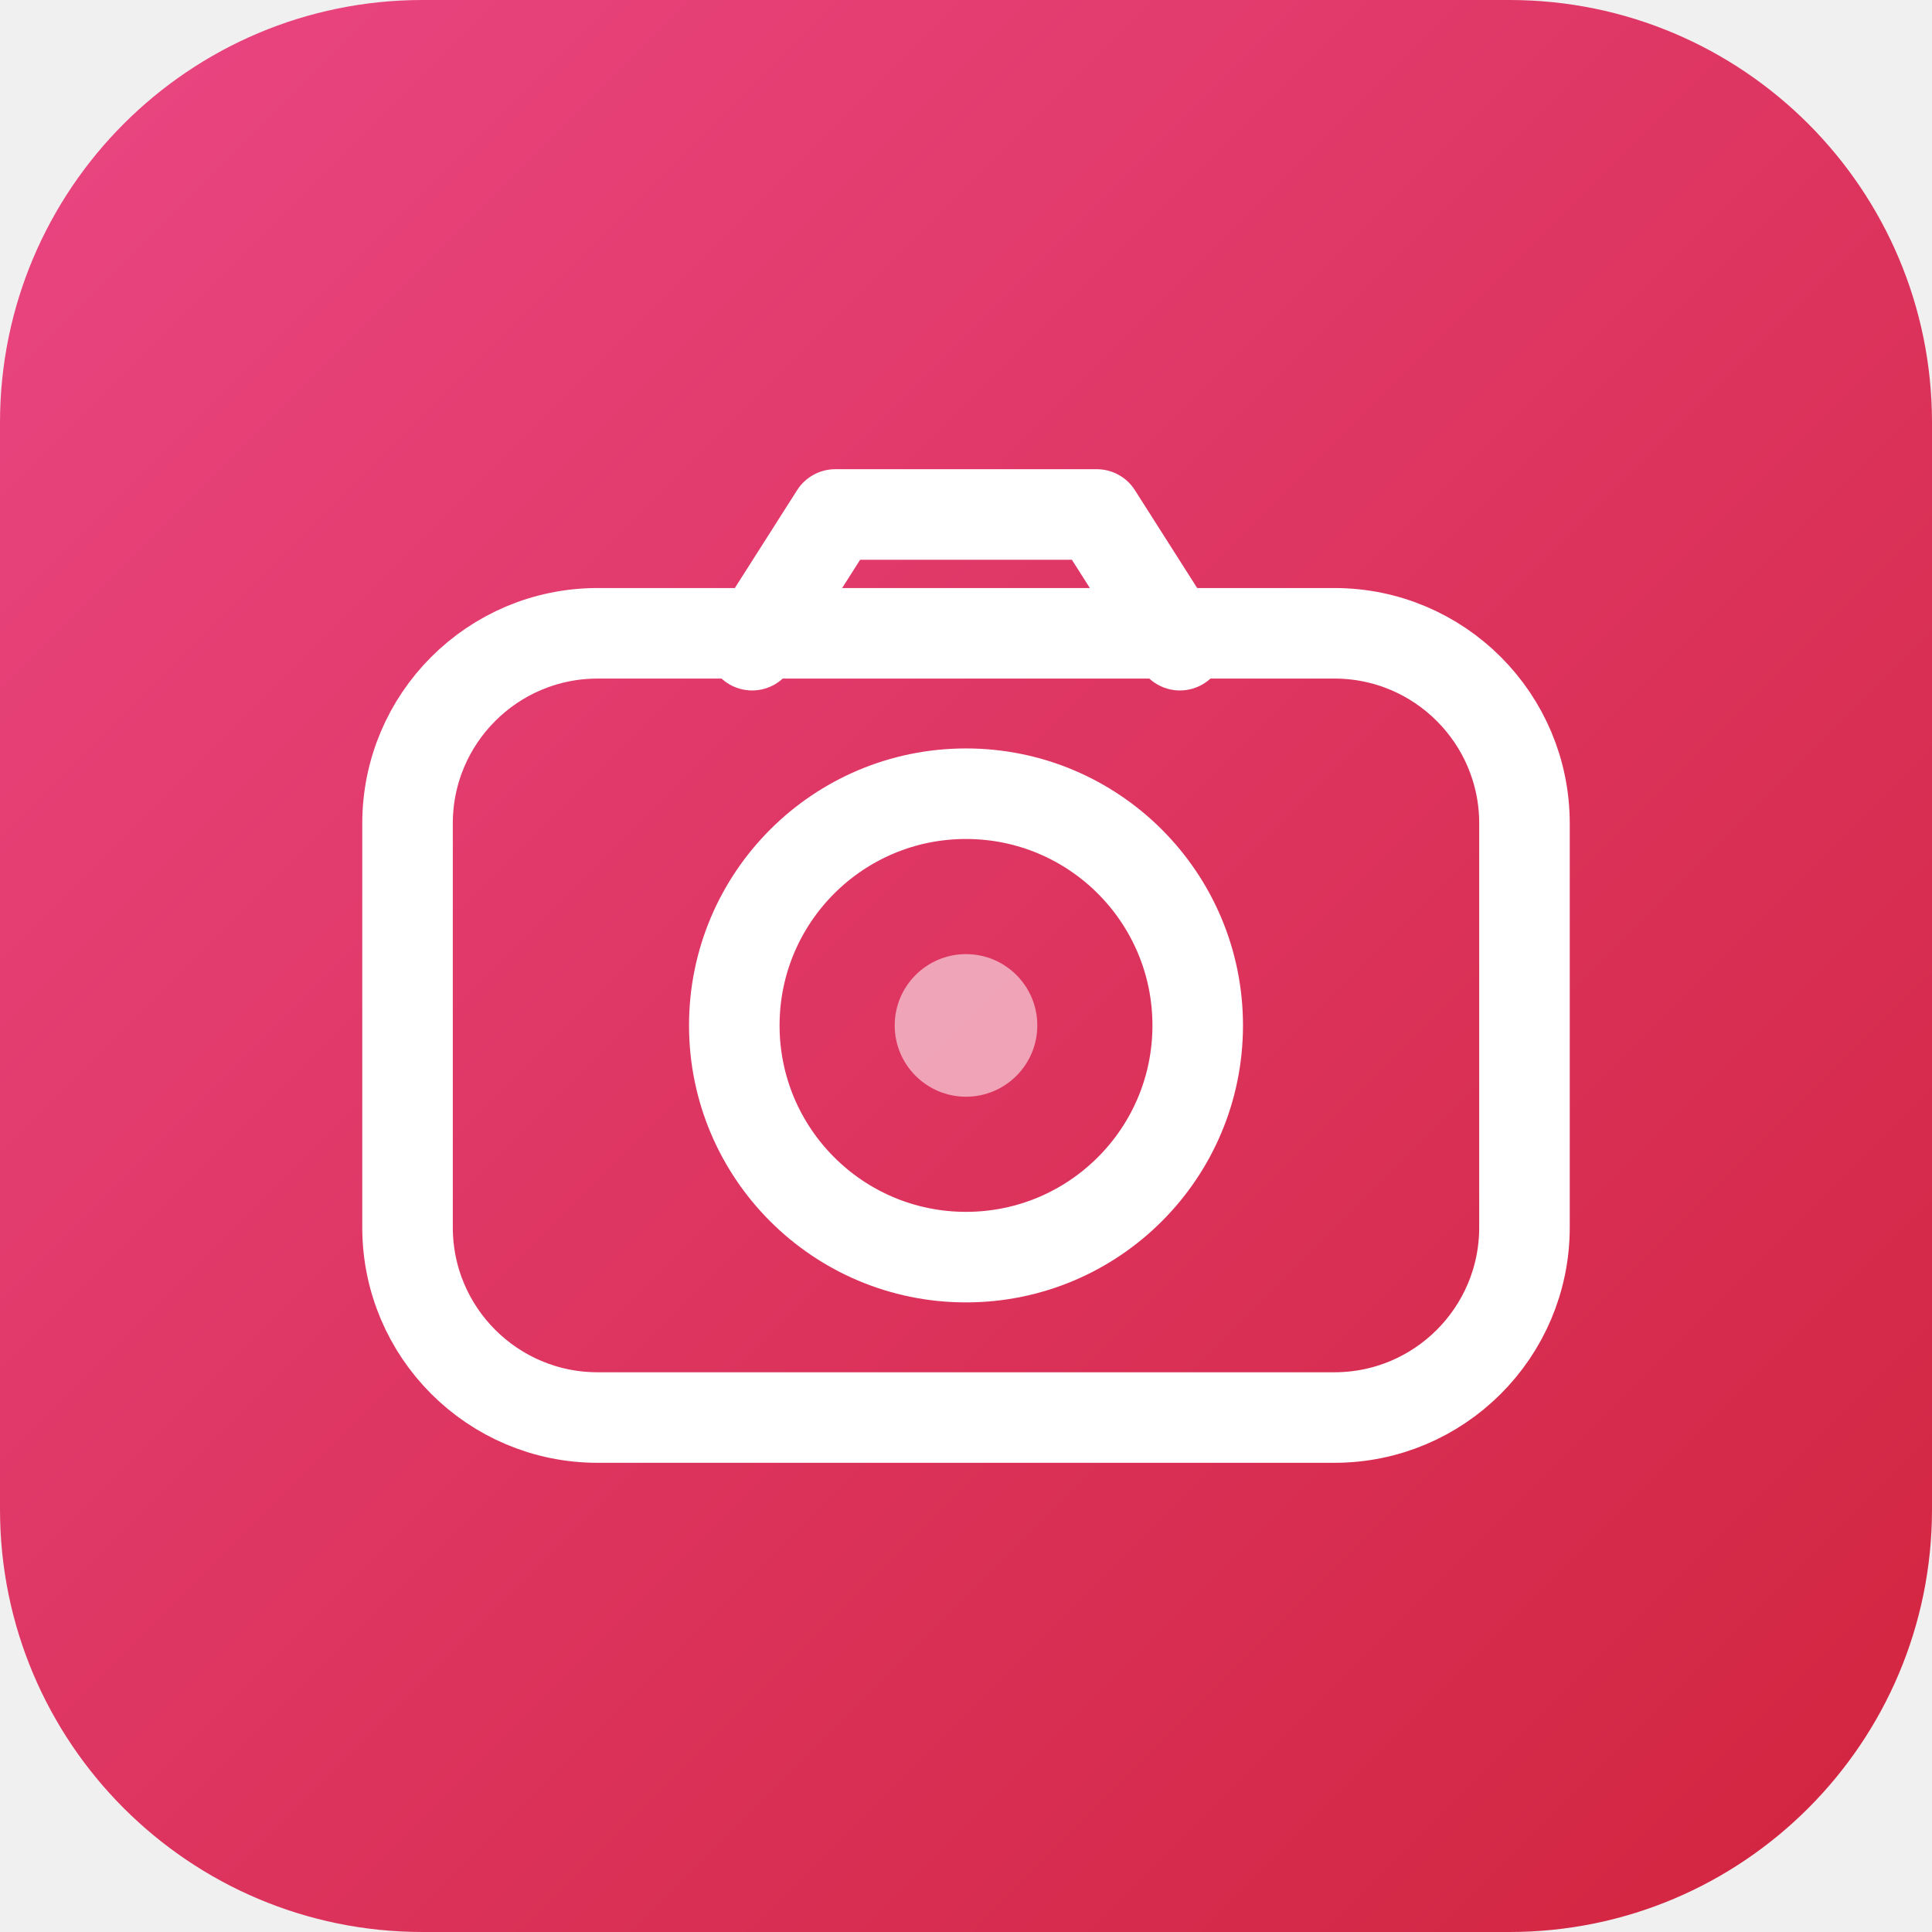
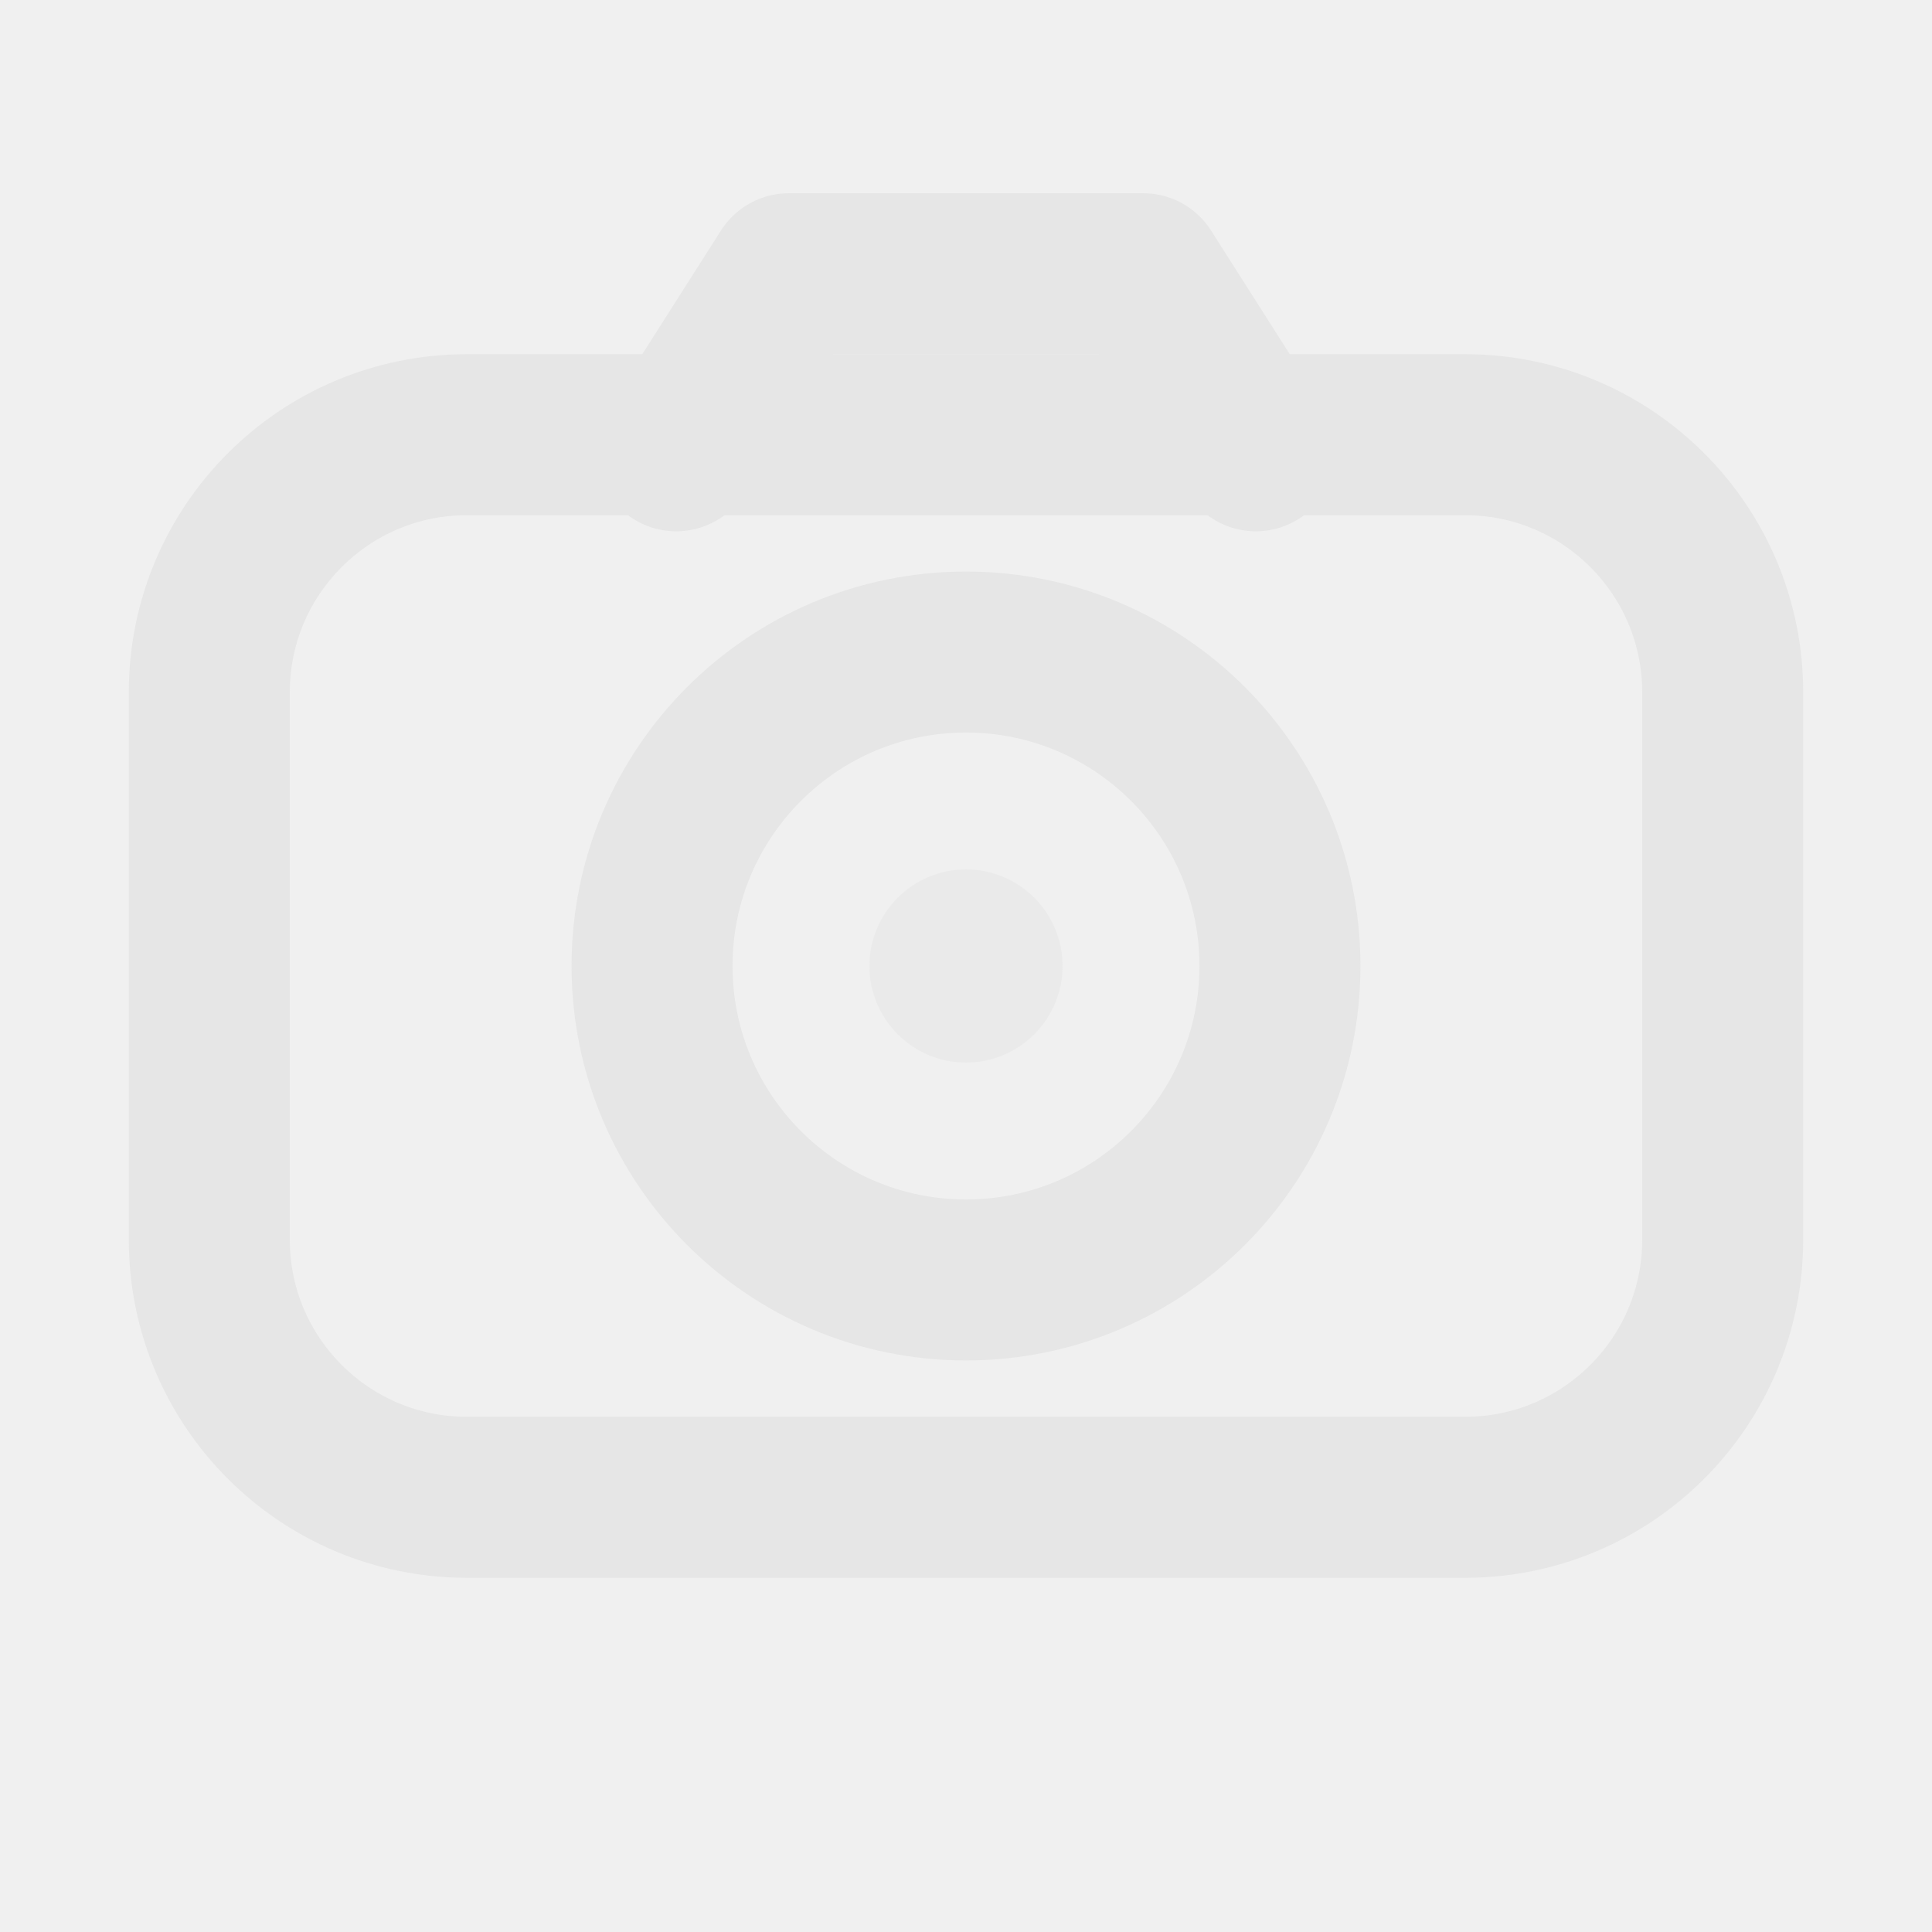
- <svg xmlns="http://www.w3.org/2000/svg" viewBox="0 0 64 64">
-   <defs>
-     <linearGradient id="pg" x1="0" y1="0" x2="1" y2="1">
-       <stop offset="0" stop-color="#ea4683" />
-       <stop offset="1" stop-color="#d1243e" />
-     </linearGradient>
-   </defs>
-   <rect width="64" height="64" rx="14" fill="url(#pg)" />
-   <g transform="translate(8.383,10.3511) scale(1.9681)">
-     <g stroke="#fff" fill="none" stroke-width="1.524" stroke-linecap="round" stroke-linejoin="round">
-       <path d="M8.4 5.6l1.4-2.2h4.4l1.4 2.2" />
-       <rect x="2.6" y="5.4" width="18.8" height="13.2" rx="3.2" />
-       <circle cx="12" cy="12" r="3.9" />
-       <circle cx="12" cy="12" r="1.2" fill="#fff" stroke="none" opacity="0.55" />
-     </g>
-   </g>
+ <svg xmlns="http://www.w3.org/2000/svg" viewBox="0 0 24 24" fill="none" stroke="#e6e6e6" stroke-width="2" stroke-linecap="round" stroke-linejoin="round">
+   <path d="M8.4 5.6l1.4-2.2h4.4l1.4 2.2" />
+   <rect x="2.6" y="5.4" width="18.8" height="13.2" rx="3.2" />
+   <circle cx="12" cy="12" r="3.9" />
+   <circle cx="12" cy="12" r="1.2" fill="#e6e6e6" stroke="none" opacity="0.55" />
</svg>
